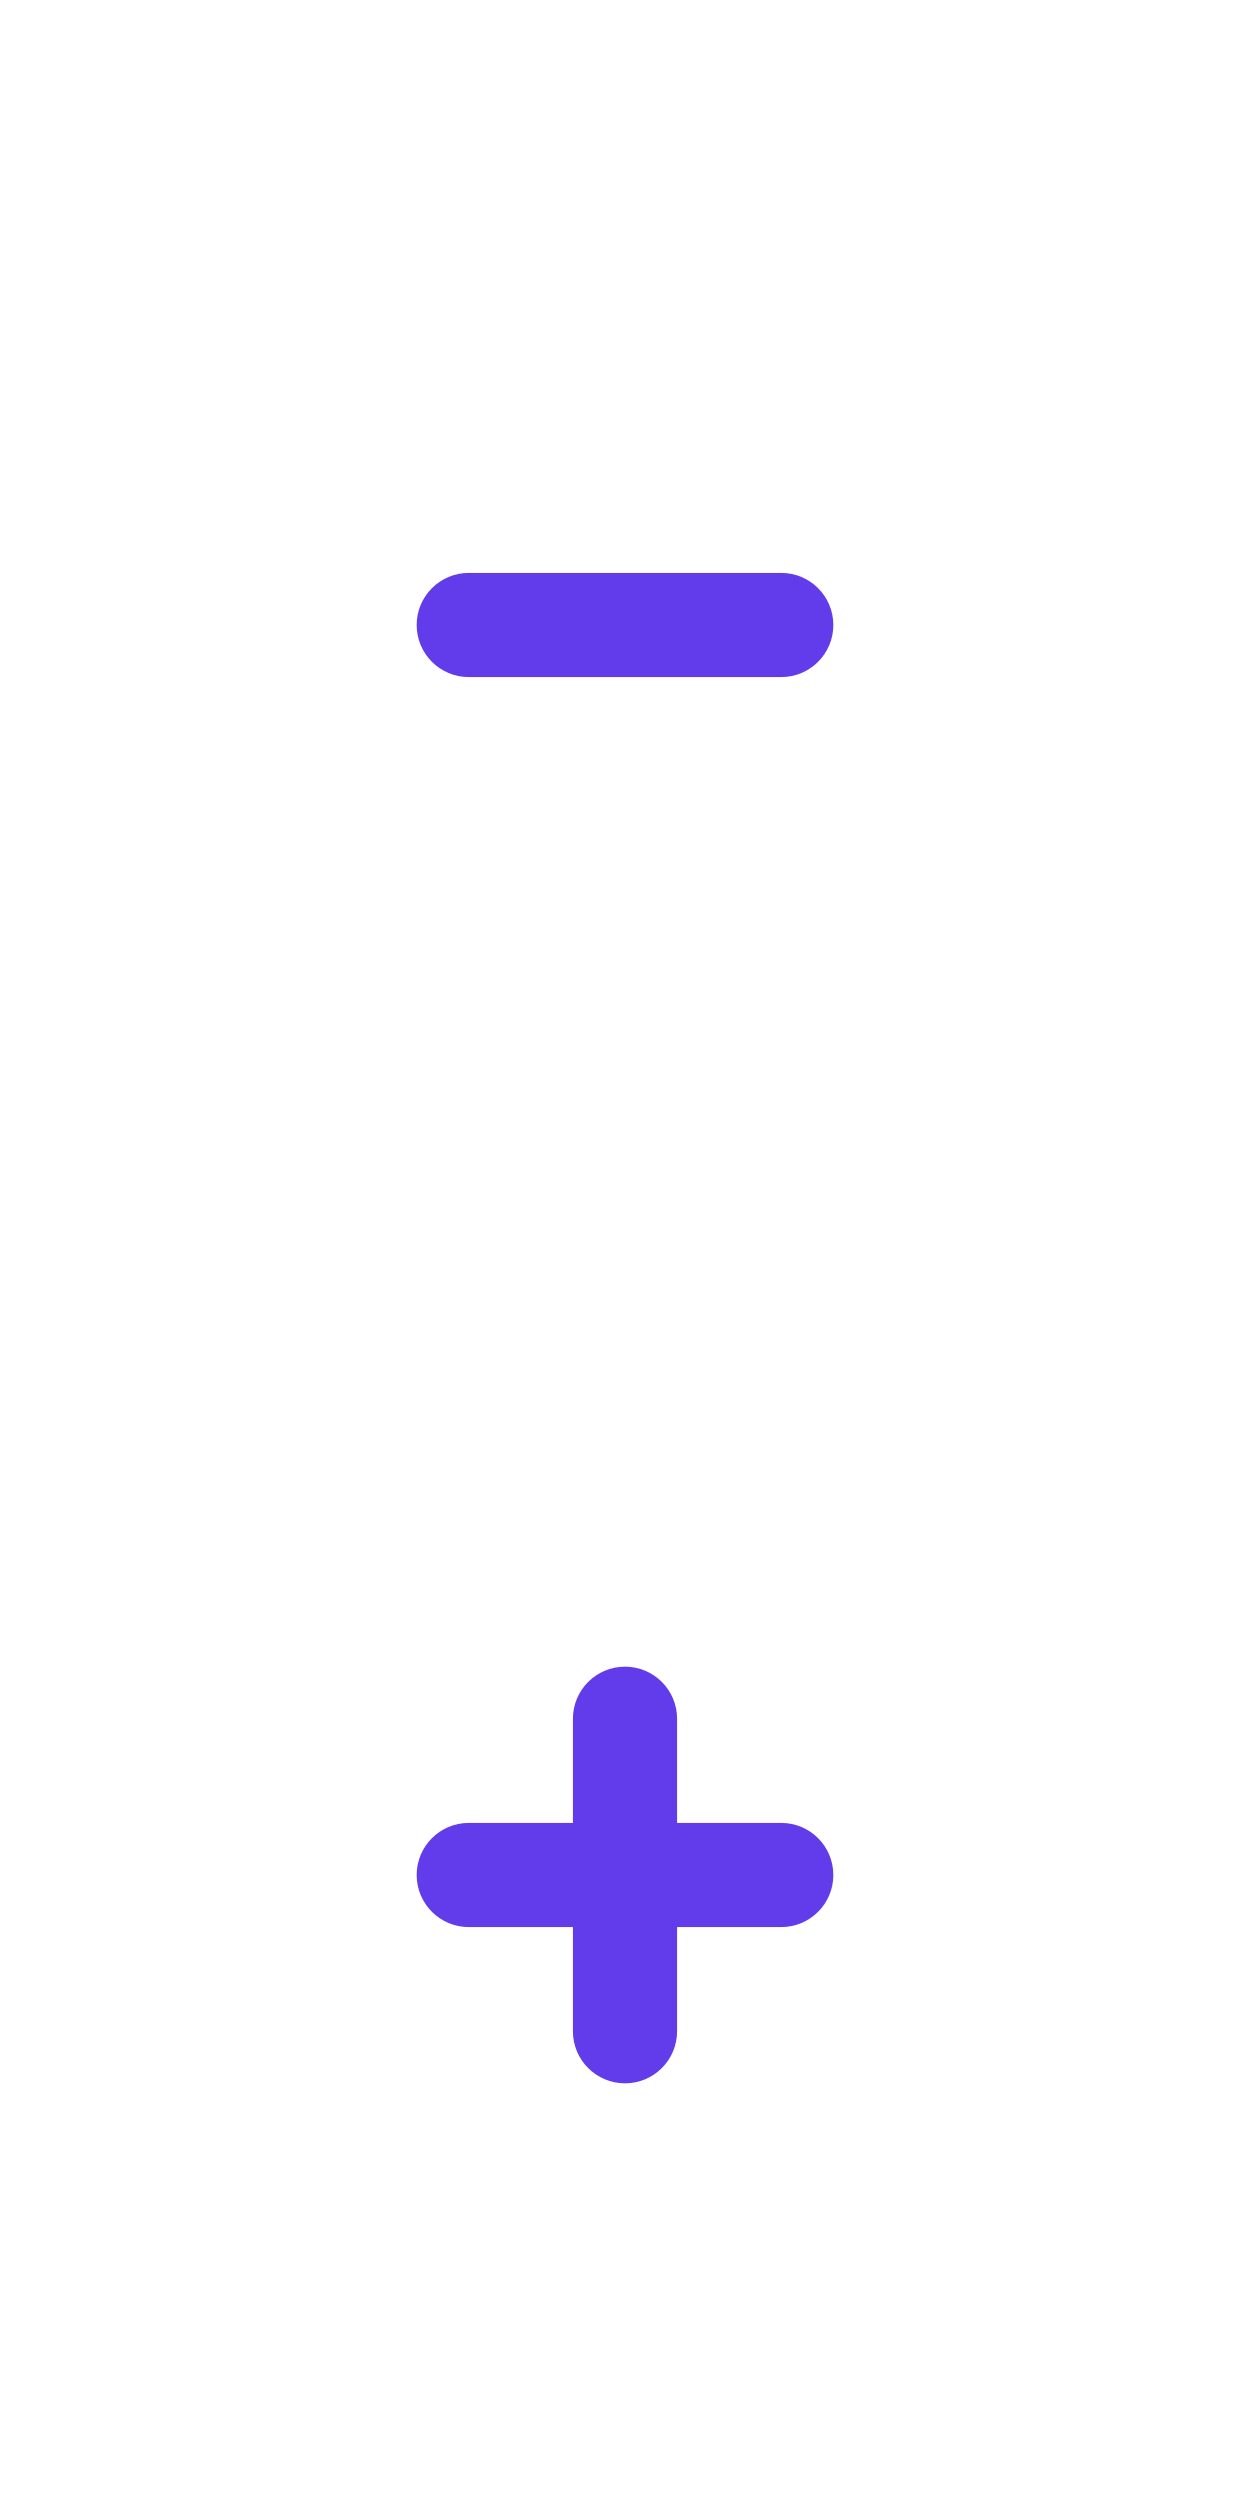
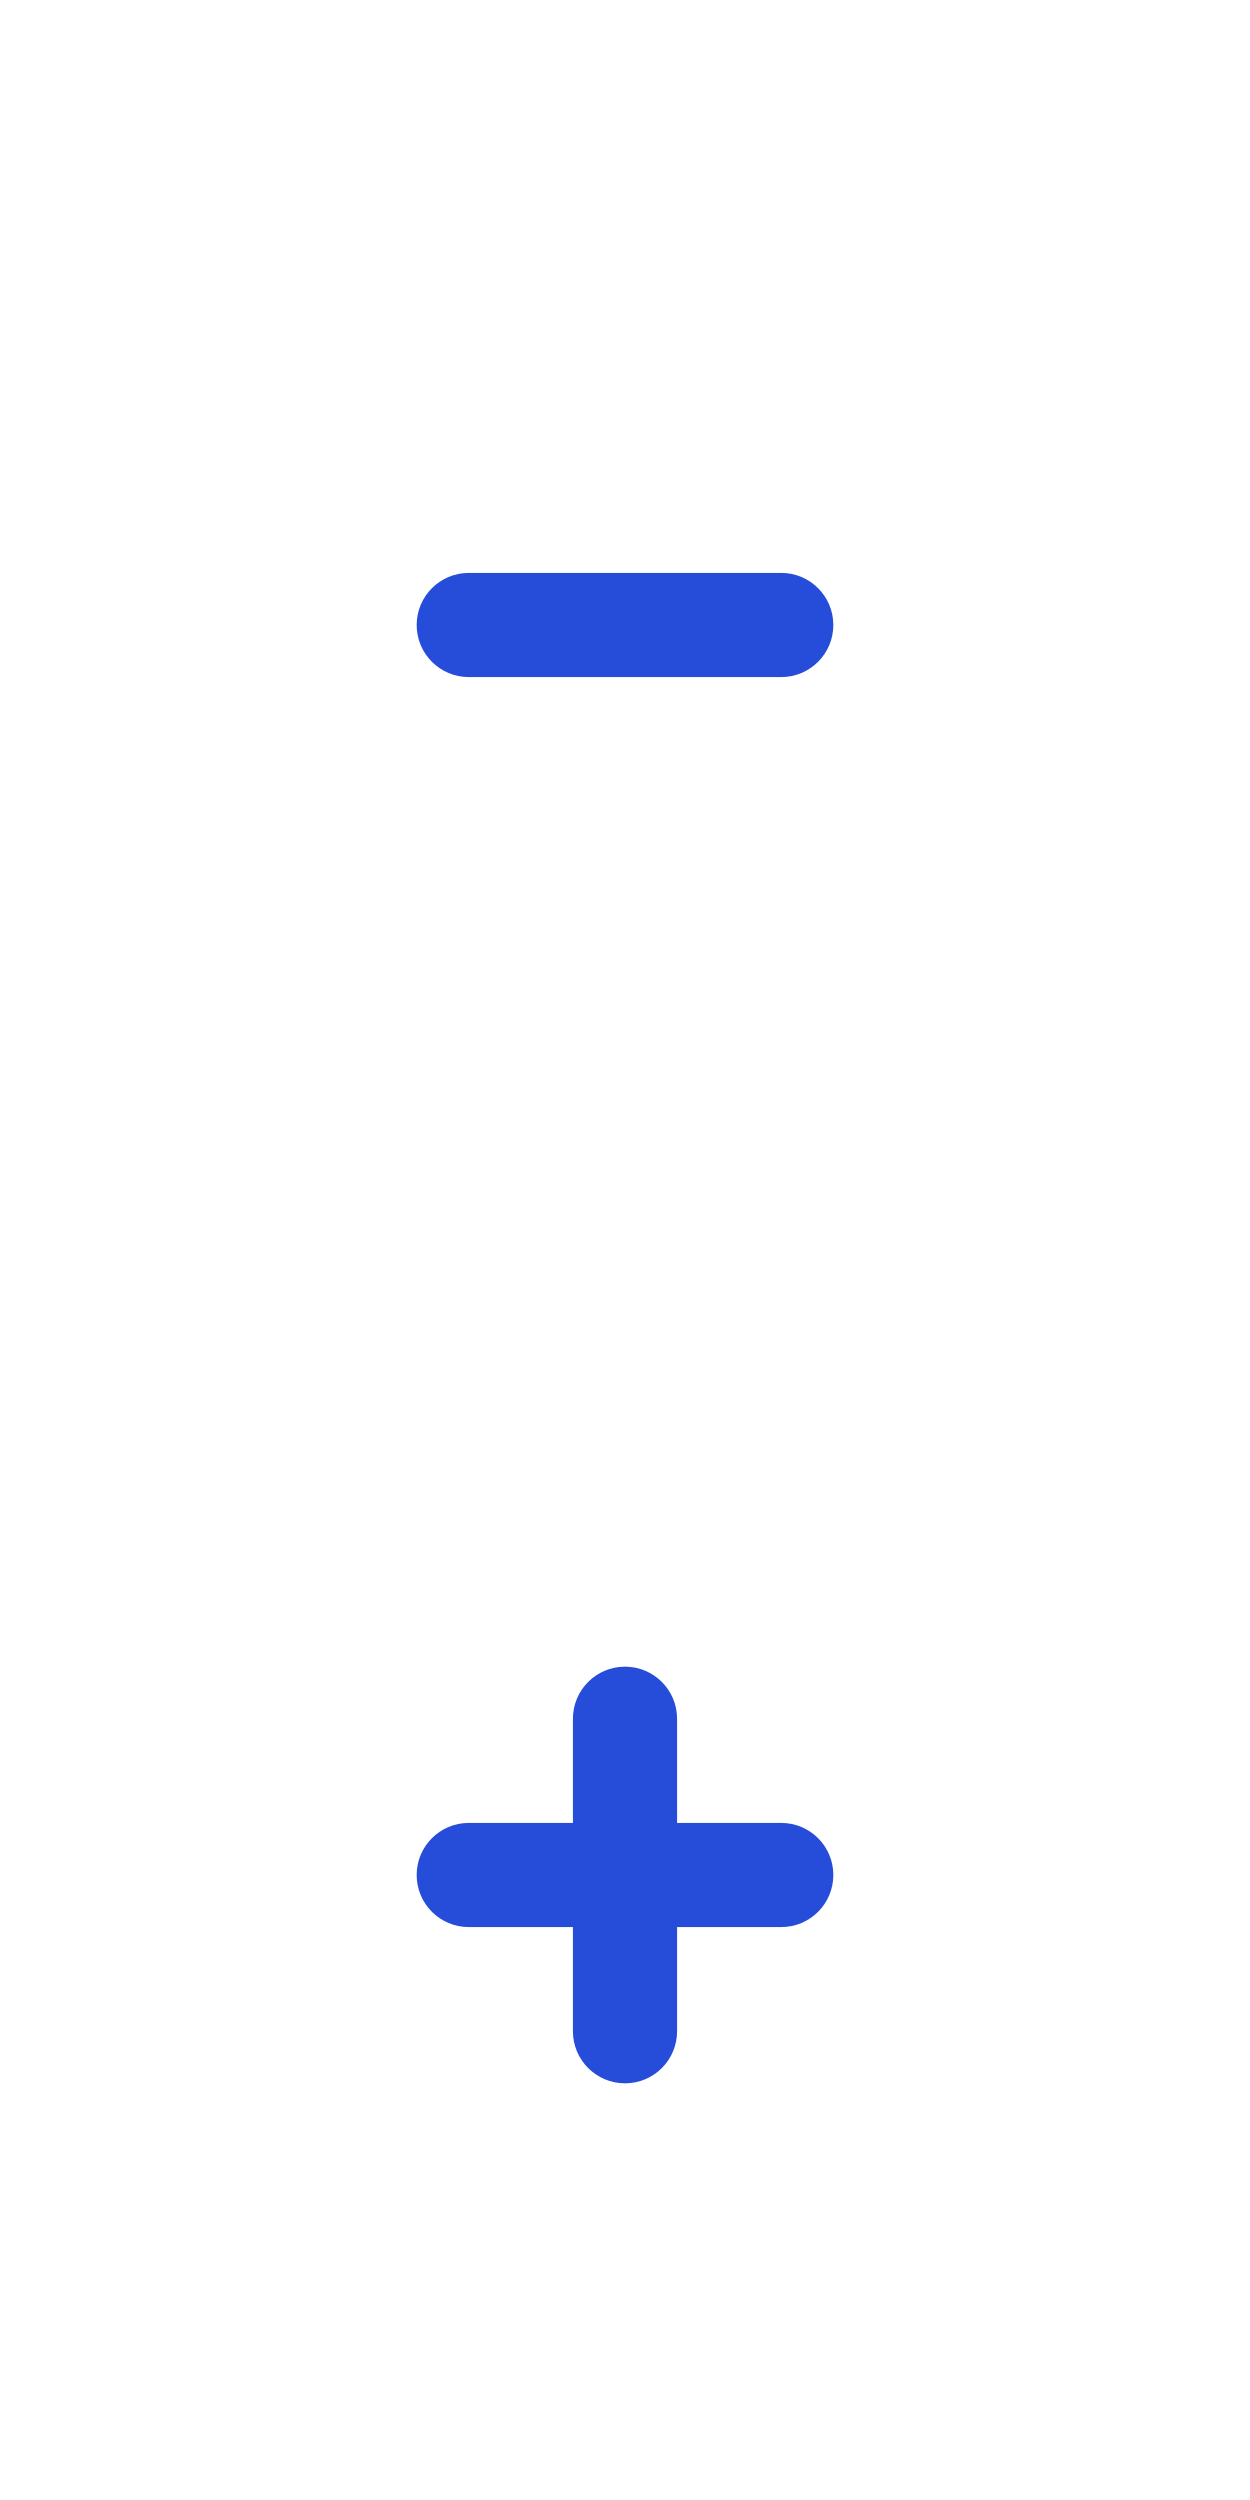
<svg xmlns="http://www.w3.org/2000/svg" width="24px" height="48px" viewBox="0 0 24 48" version="1.1">
  <defs />
  <g id="Page-1" stroke="none" stroke-width="1" fill="none" fill-rule="evenodd">
-     <g id="Artboard" fill="#623CEA">
+     <g id="Artboard" fill="#264dd9">
      <rect id="Rectangle" x="8" y="11" width="8" height="2" rx="1" />
      <rect id="Rectangle-Copy" x="8" y="35" width="8" height="2" rx="1" />
      <rect id="Rectangle-Copy" transform="translate(12, 36) rotate(-270) translate(-12, -36) " x="8" y="35" width="8" height="2" rx="1" />
    </g>
  </g>
</svg>
